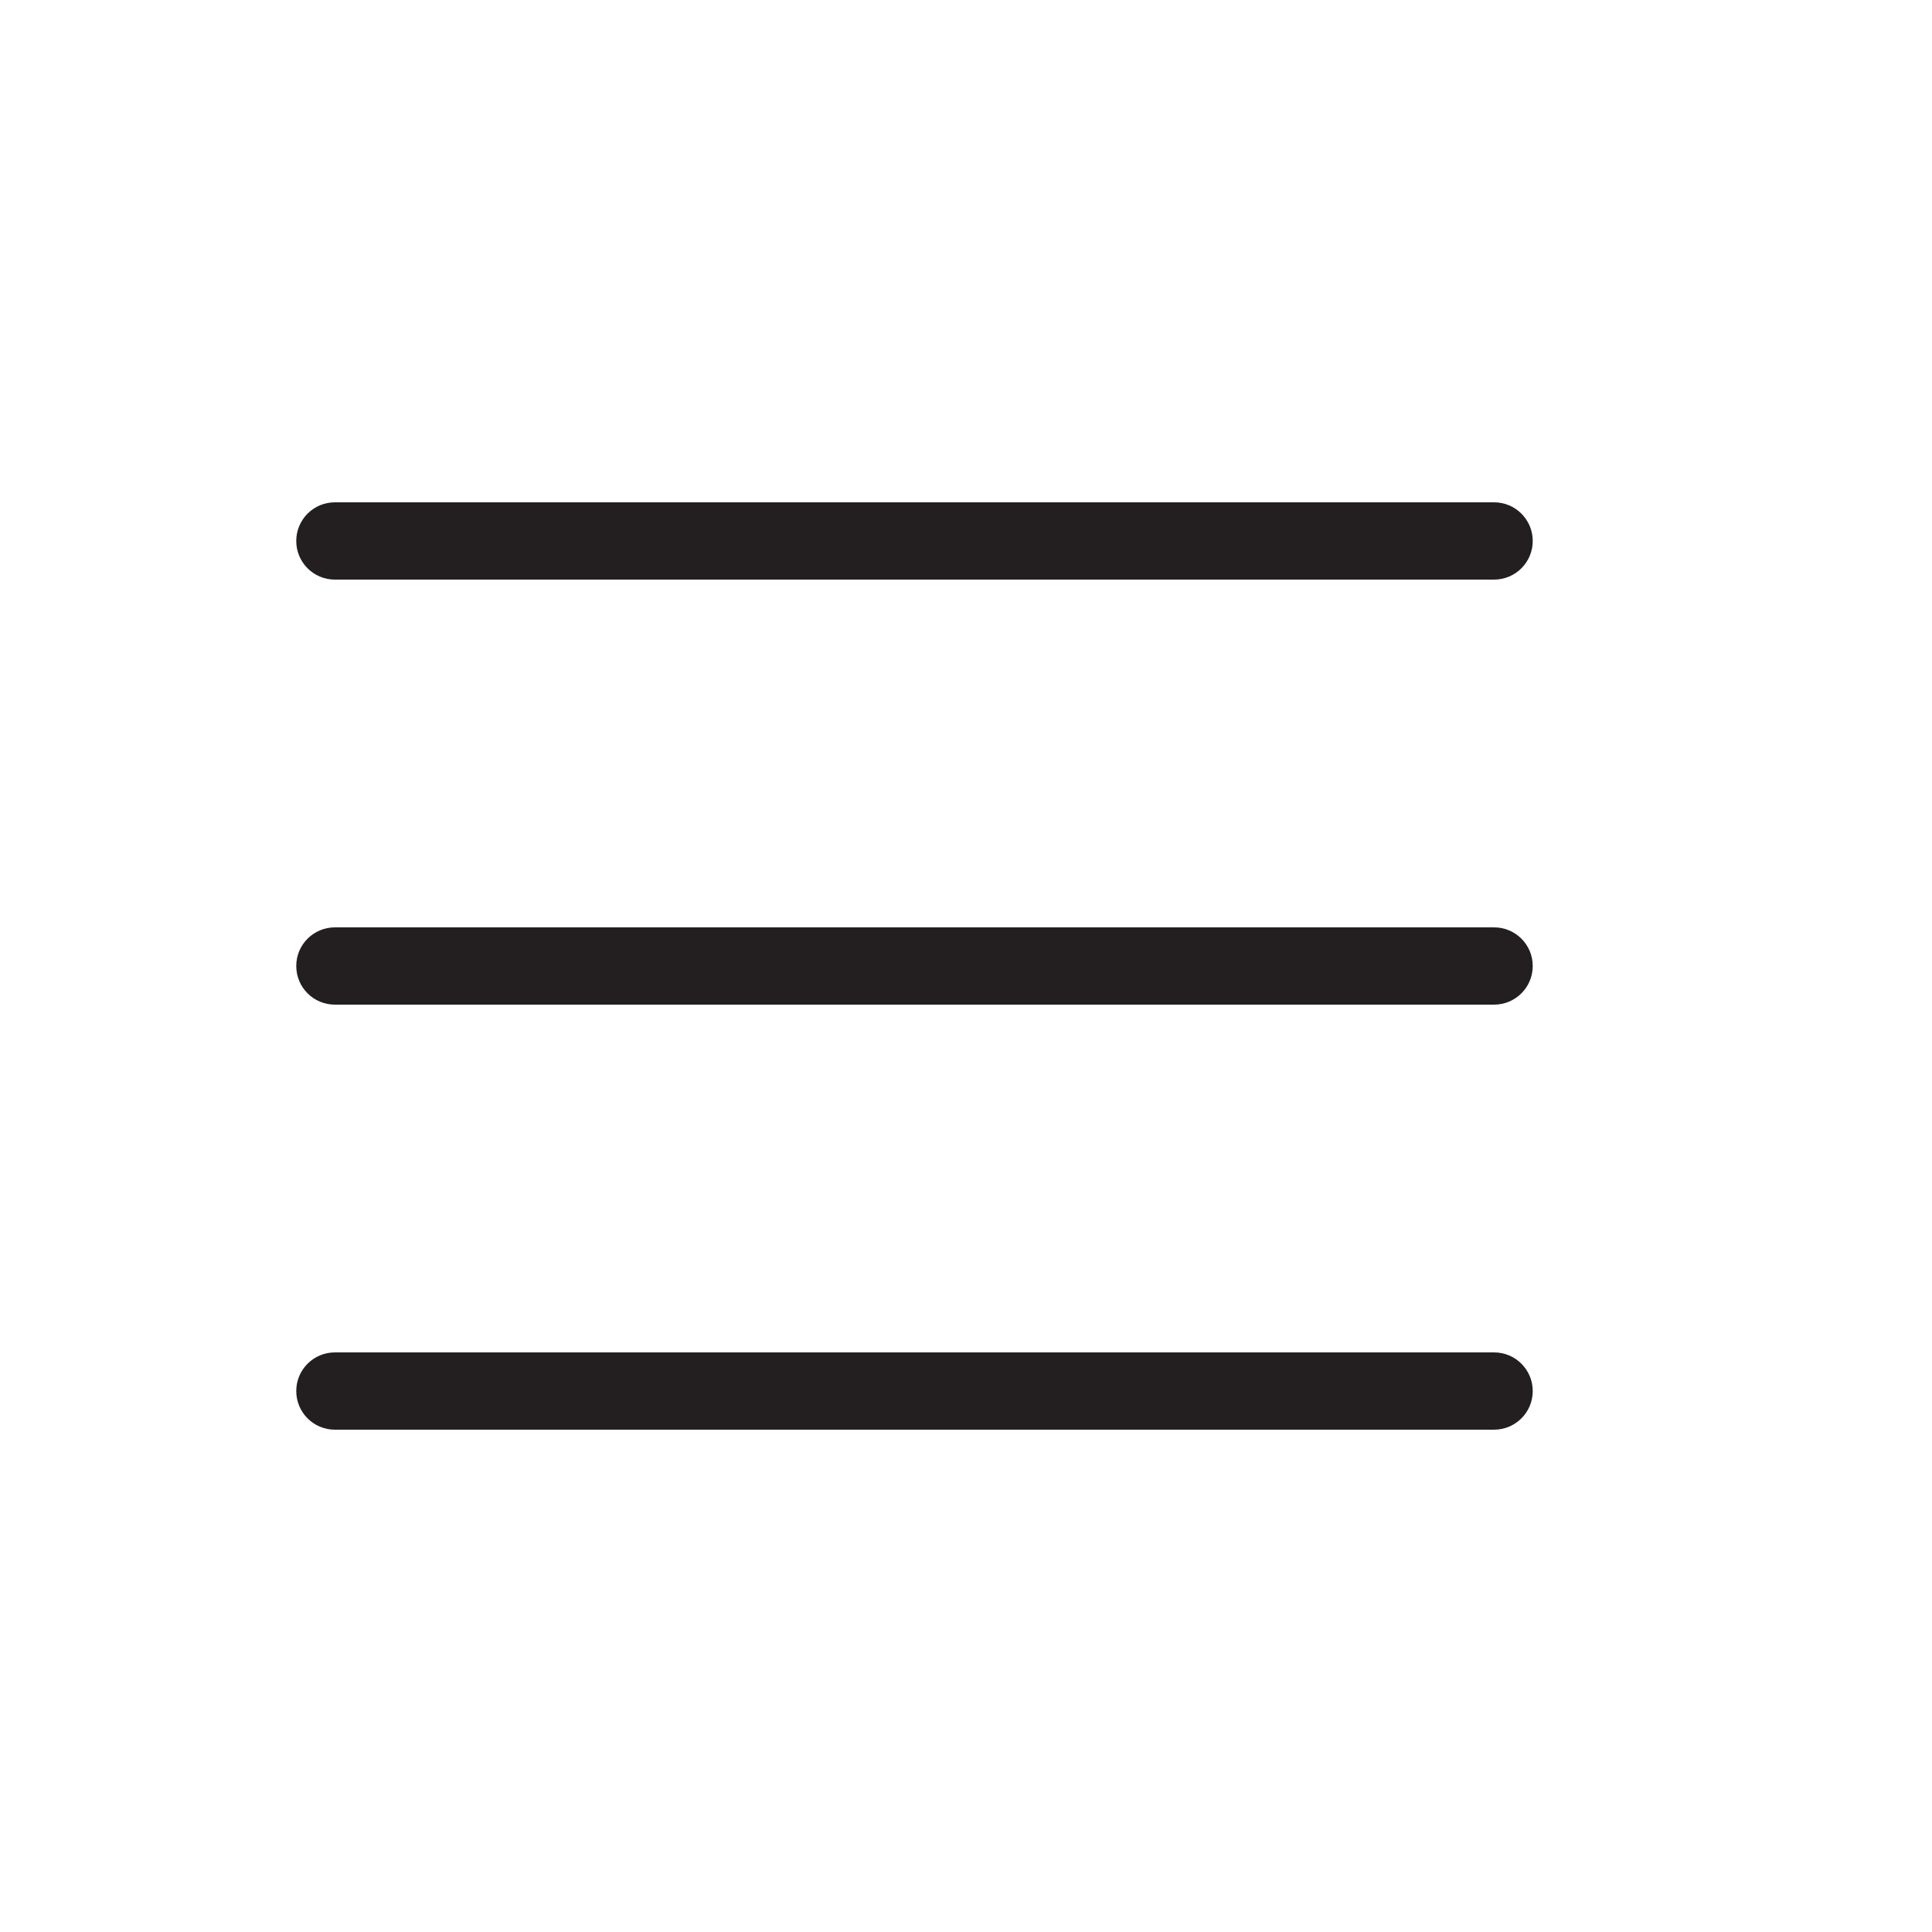
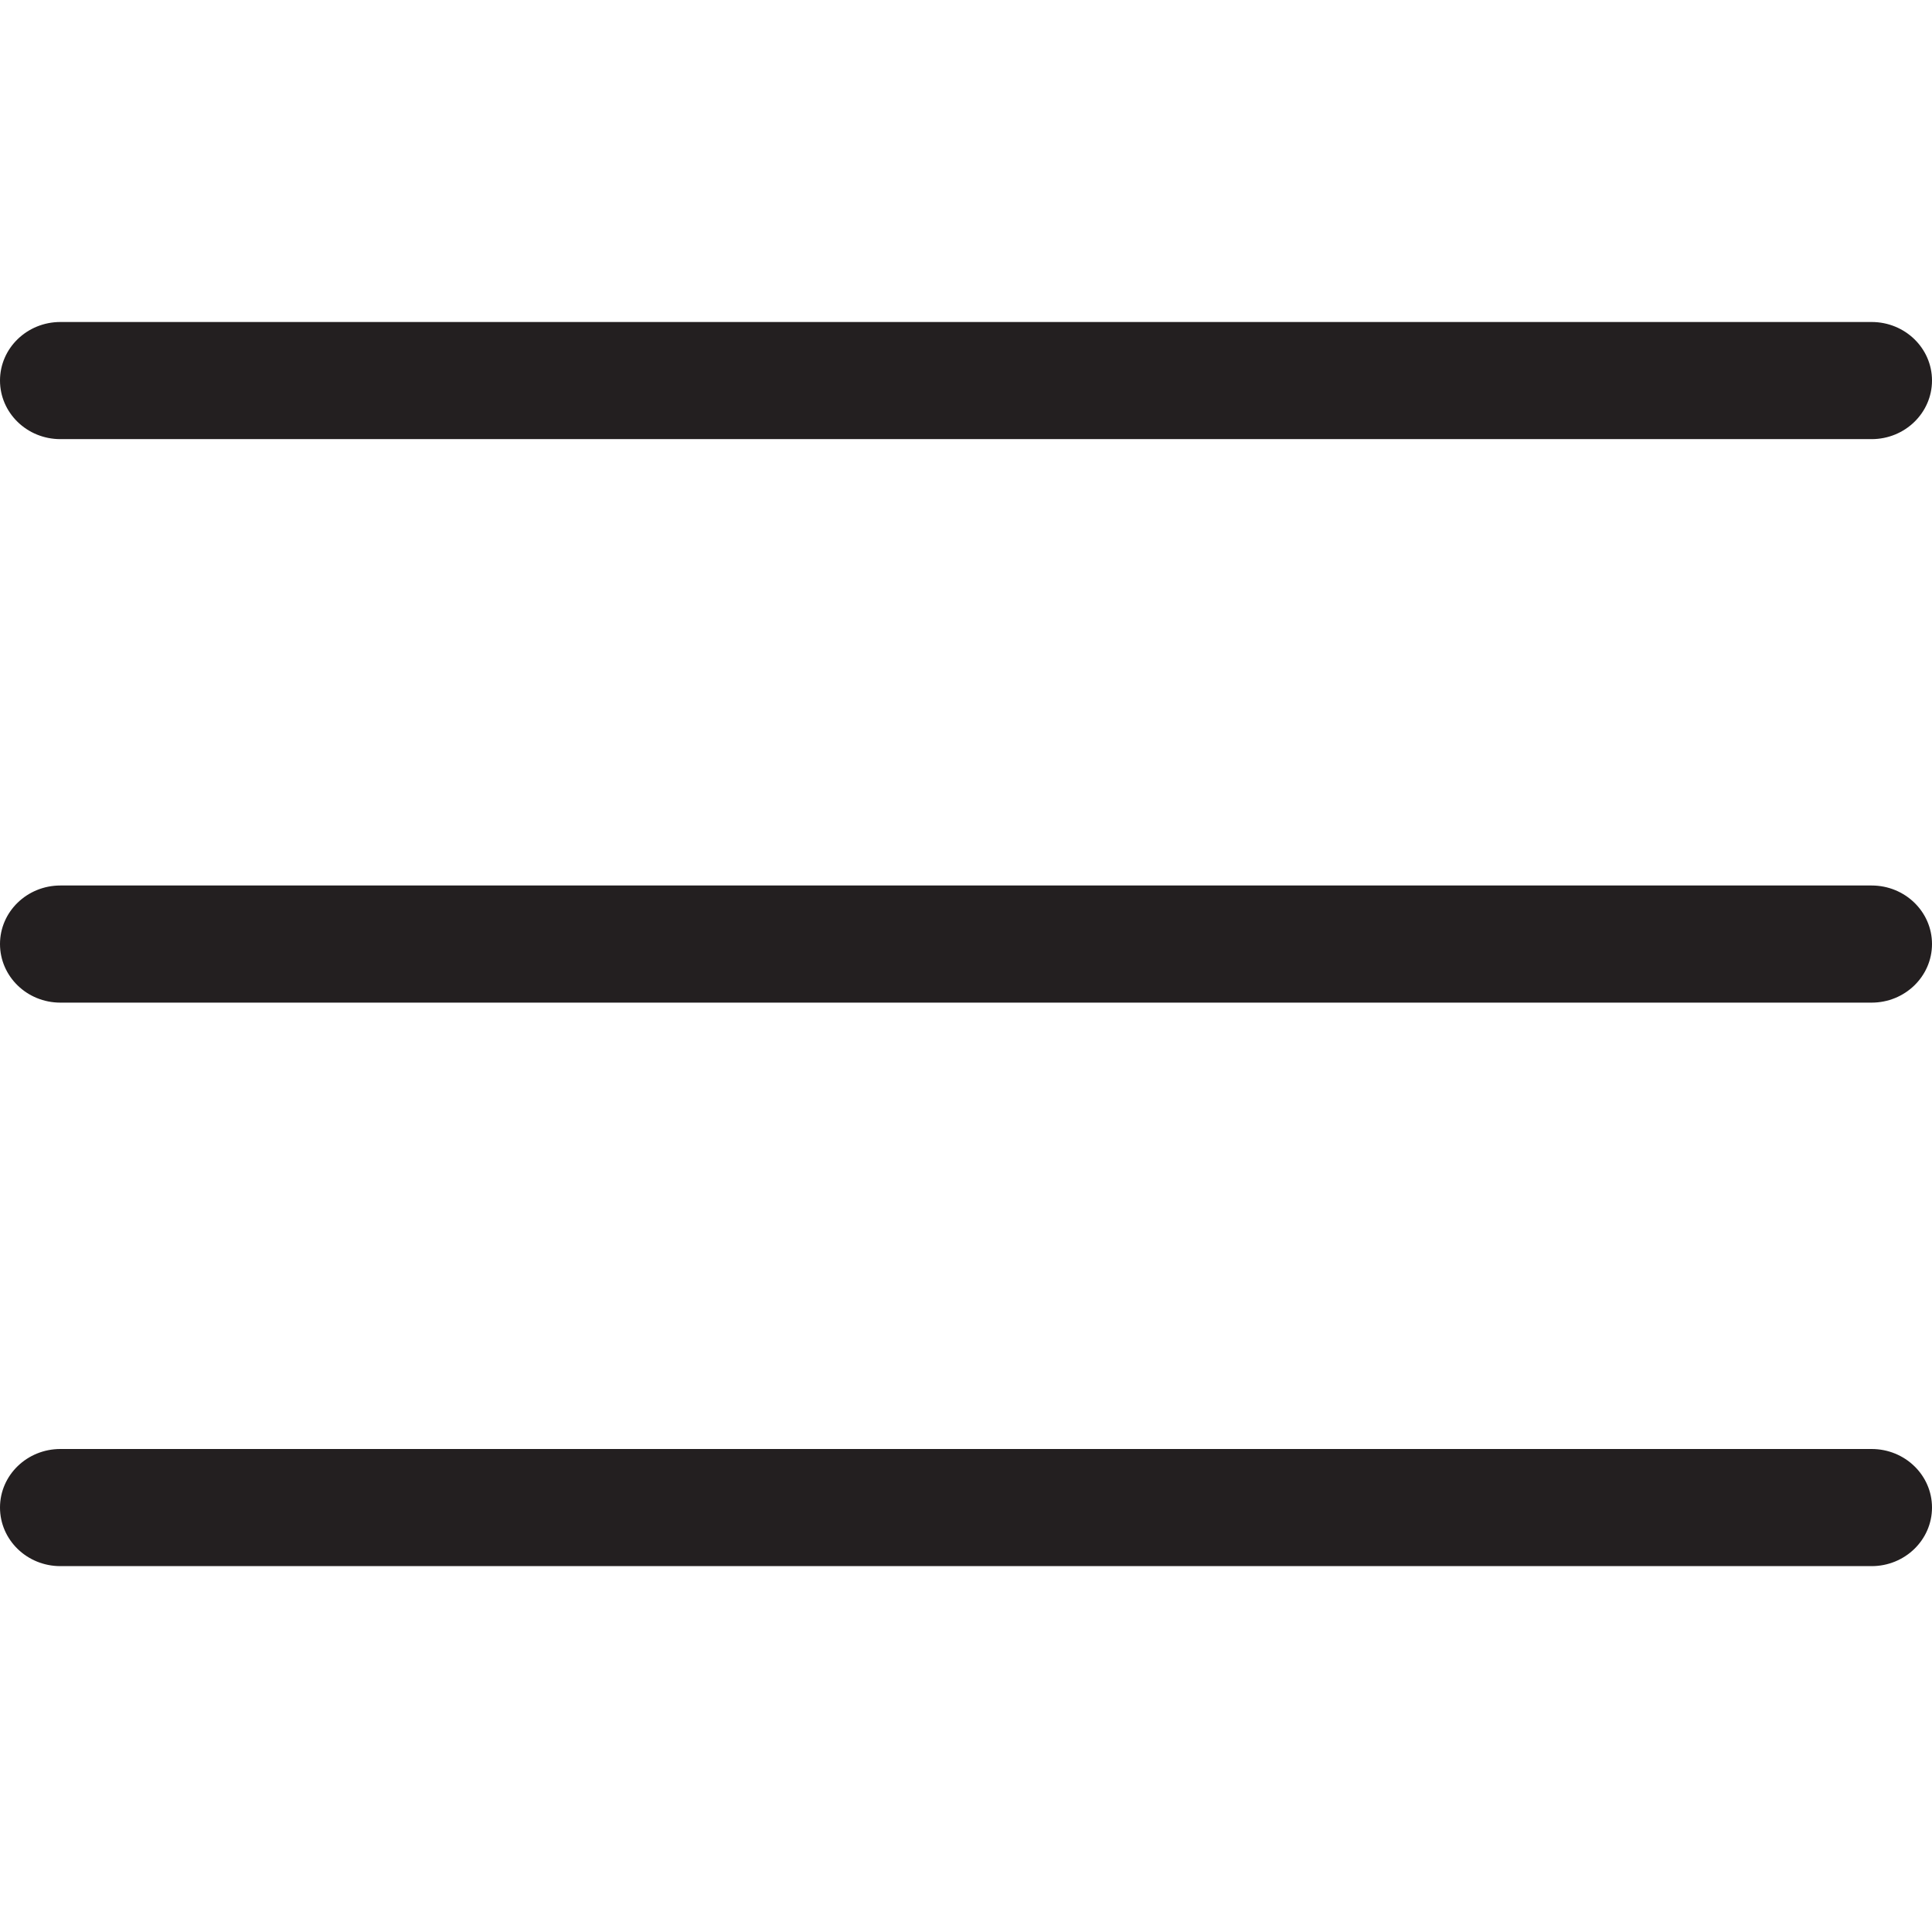
- <svg xmlns="http://www.w3.org/2000/svg" version="1.1" id="Layer_1" x="0px" y="0px" viewBox="0 0 50 50" enable-background="new 0 0 50 50" xml:space="preserve">
-   <path fill="#231F20" d="M8.667,15h30c0.552,0,1-0.447,1-1s-0.448-1-1-1h-30c-0.552,0-1,0.447-1,1S8.114,15,8.667,15z" />
-   <path fill="#231F20" d="M8.667,37h30c0.552,0,1-0.447,1-1s-0.448-1-1-1h-30c-0.552,0-1,0.447-1,1S8.114,37,8.667,37z" />
-   <path fill="#231F20" d="M8.667,26h30c0.552,0,1-0.447,1-1s-0.448-1-1-1h-30c-0.552,0-1,0.447-1,1S8.114,26,8.667,26z" />
+ <svg xmlns="http://www.w3.org/2000/svg" width="24px" height="24px" viewBox="0 0 24 24" version="1.1">
+   <g class="hamburger-menu" stroke="none" stroke-width="1" fill="none" fill-rule="evenodd">
+     <path d="M0.75,5.455 C0.335,5.455 0,5.129 0,4.727 C0,4.325 0.336,4 0.75,4 L23.25,4 C23.664,4 24,4.325 24,4.727 C24,5.129 23.664,5.455 23.25,5.455 L0.75,5.455 Z M0.75,19.455 C0.335,19.455 0,19.129 0,18.727 C0,18.325 0.336,18 0.75,18 L23.25,18 C23.664,18 24,18.325 24,18.727 C24,19.129 23.664,19.455 23.25,19.455 L0.75,19.455 Z M0.75,12.455 C0.335,12.455 0,12.129 0,11.727 C0,11.325 0.336,11 0.75,11 L23.25,11 C23.664,11 24,11.325 24,11.727 C24,12.129 23.664,12.455 23.25,12.455 L0.75,12.455 Z" fill="#231F20" />
+   </g>
</svg>
